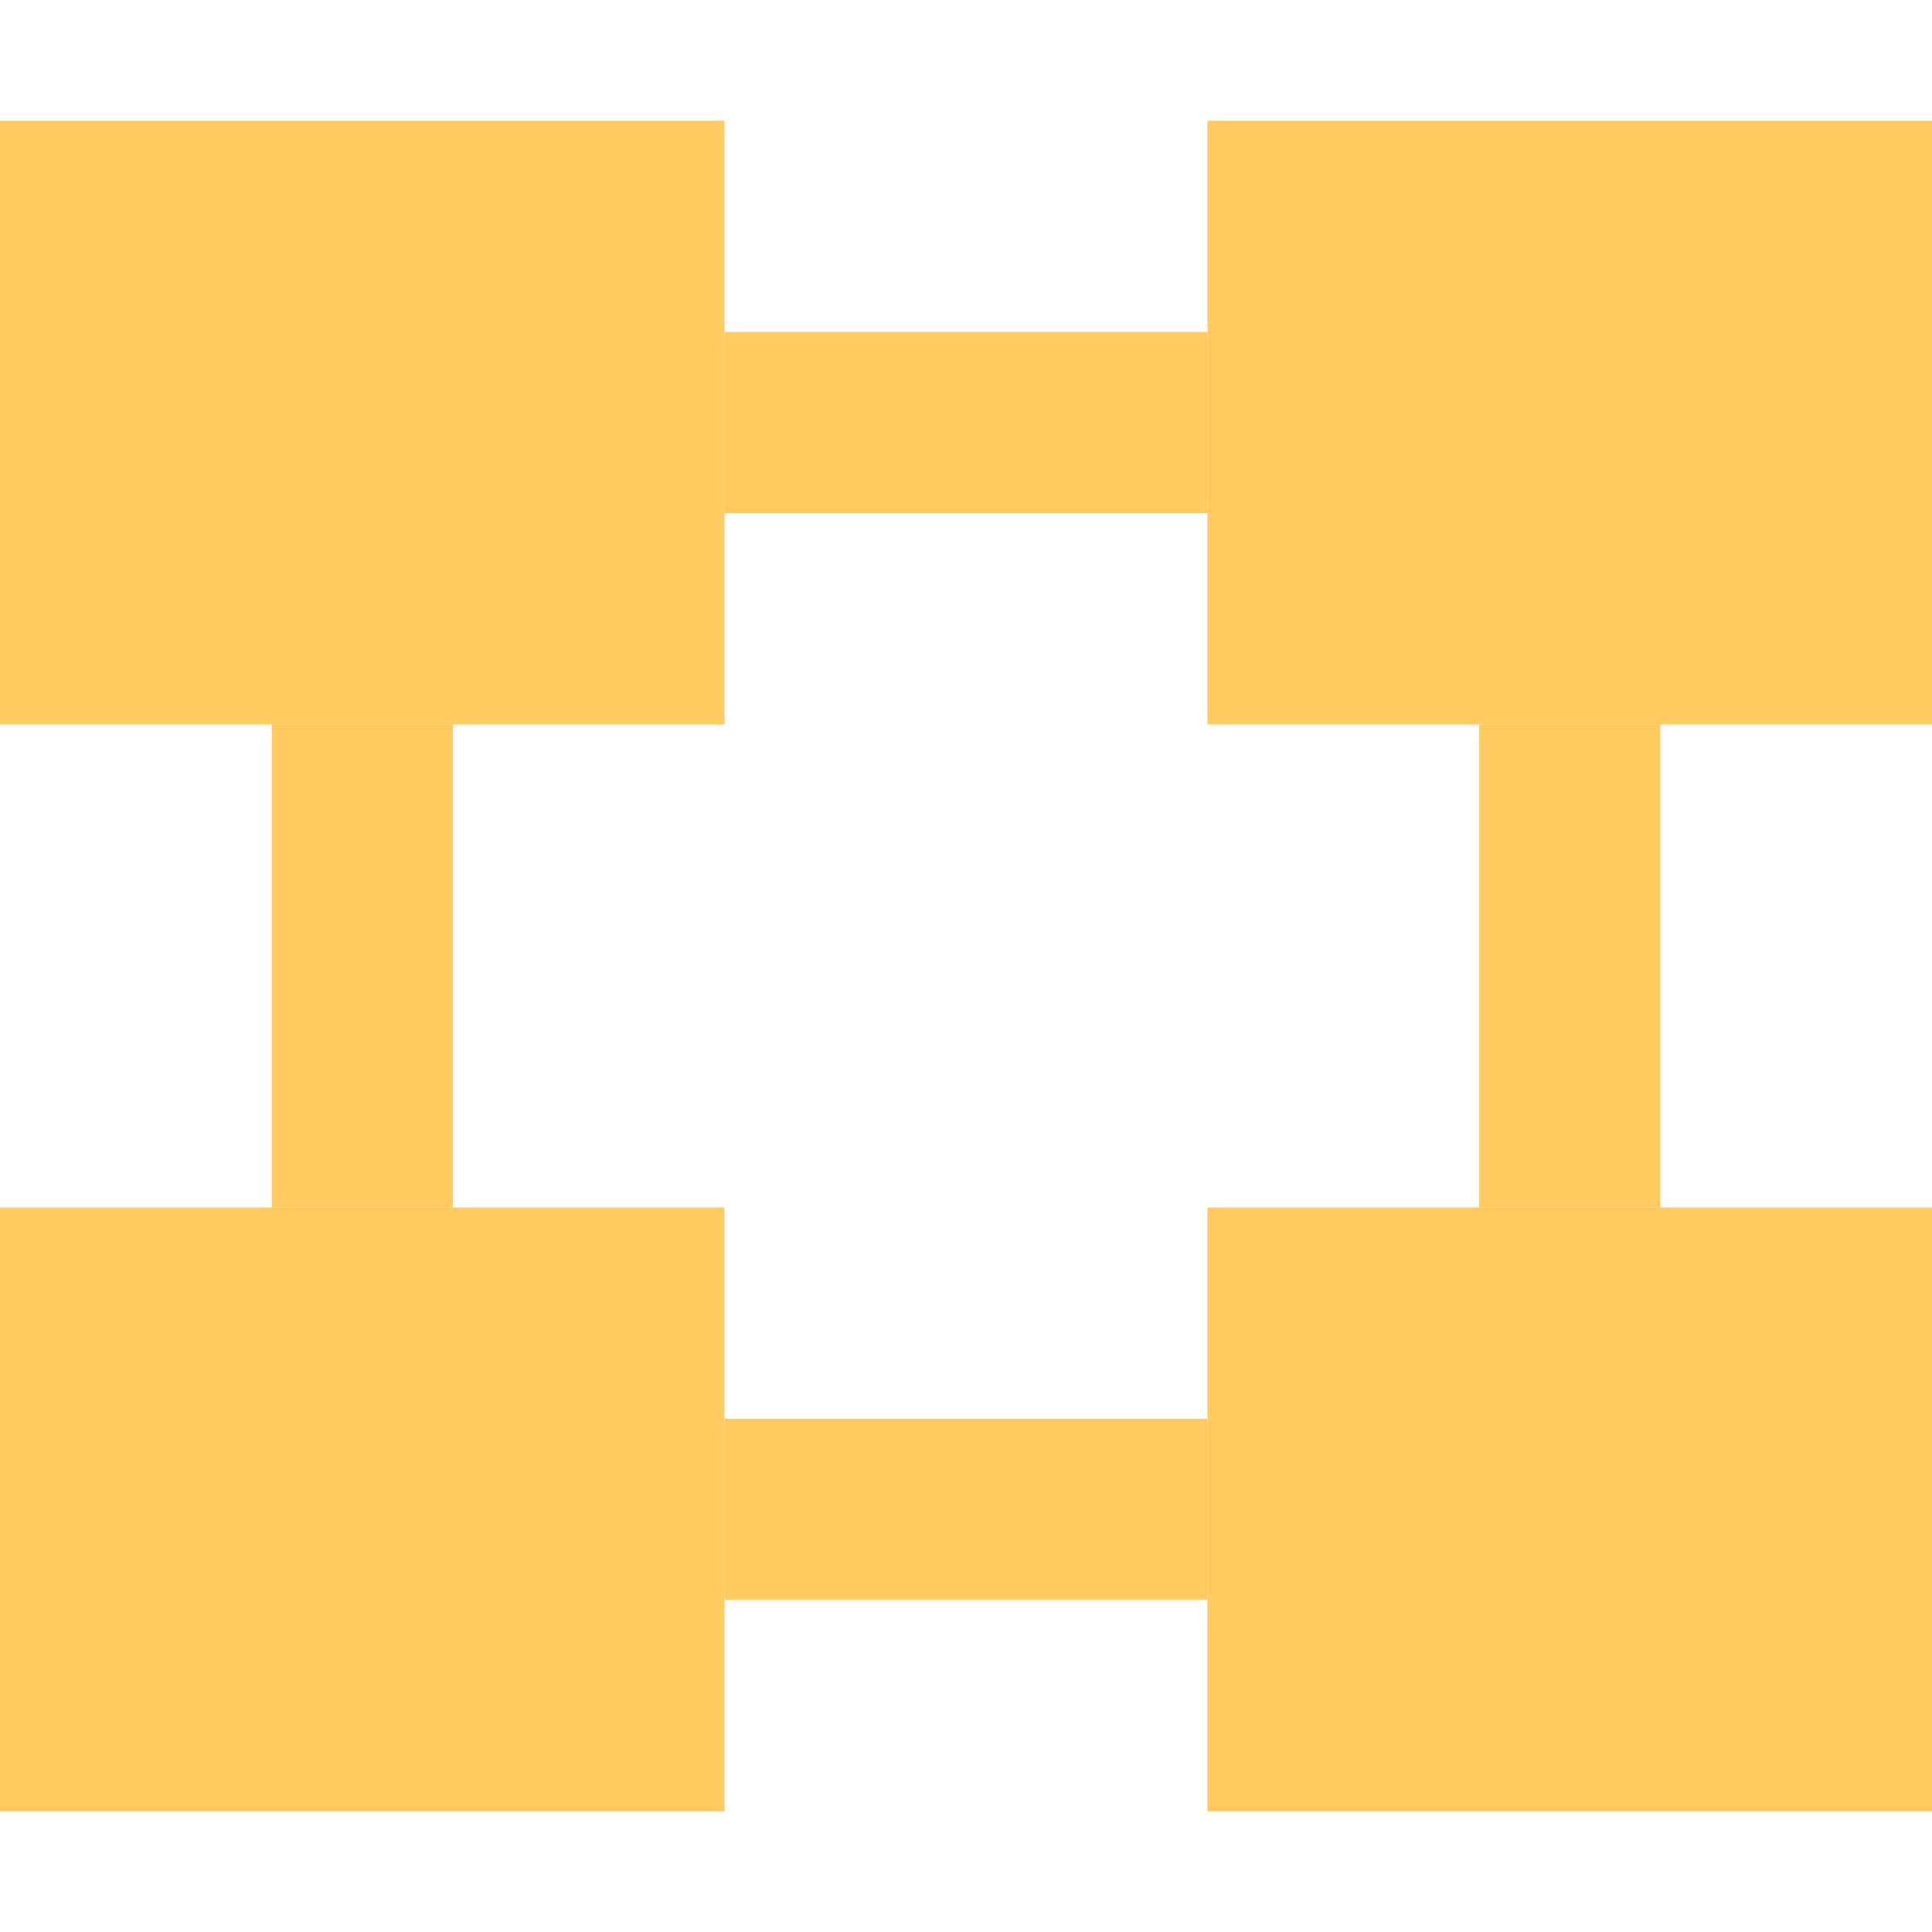
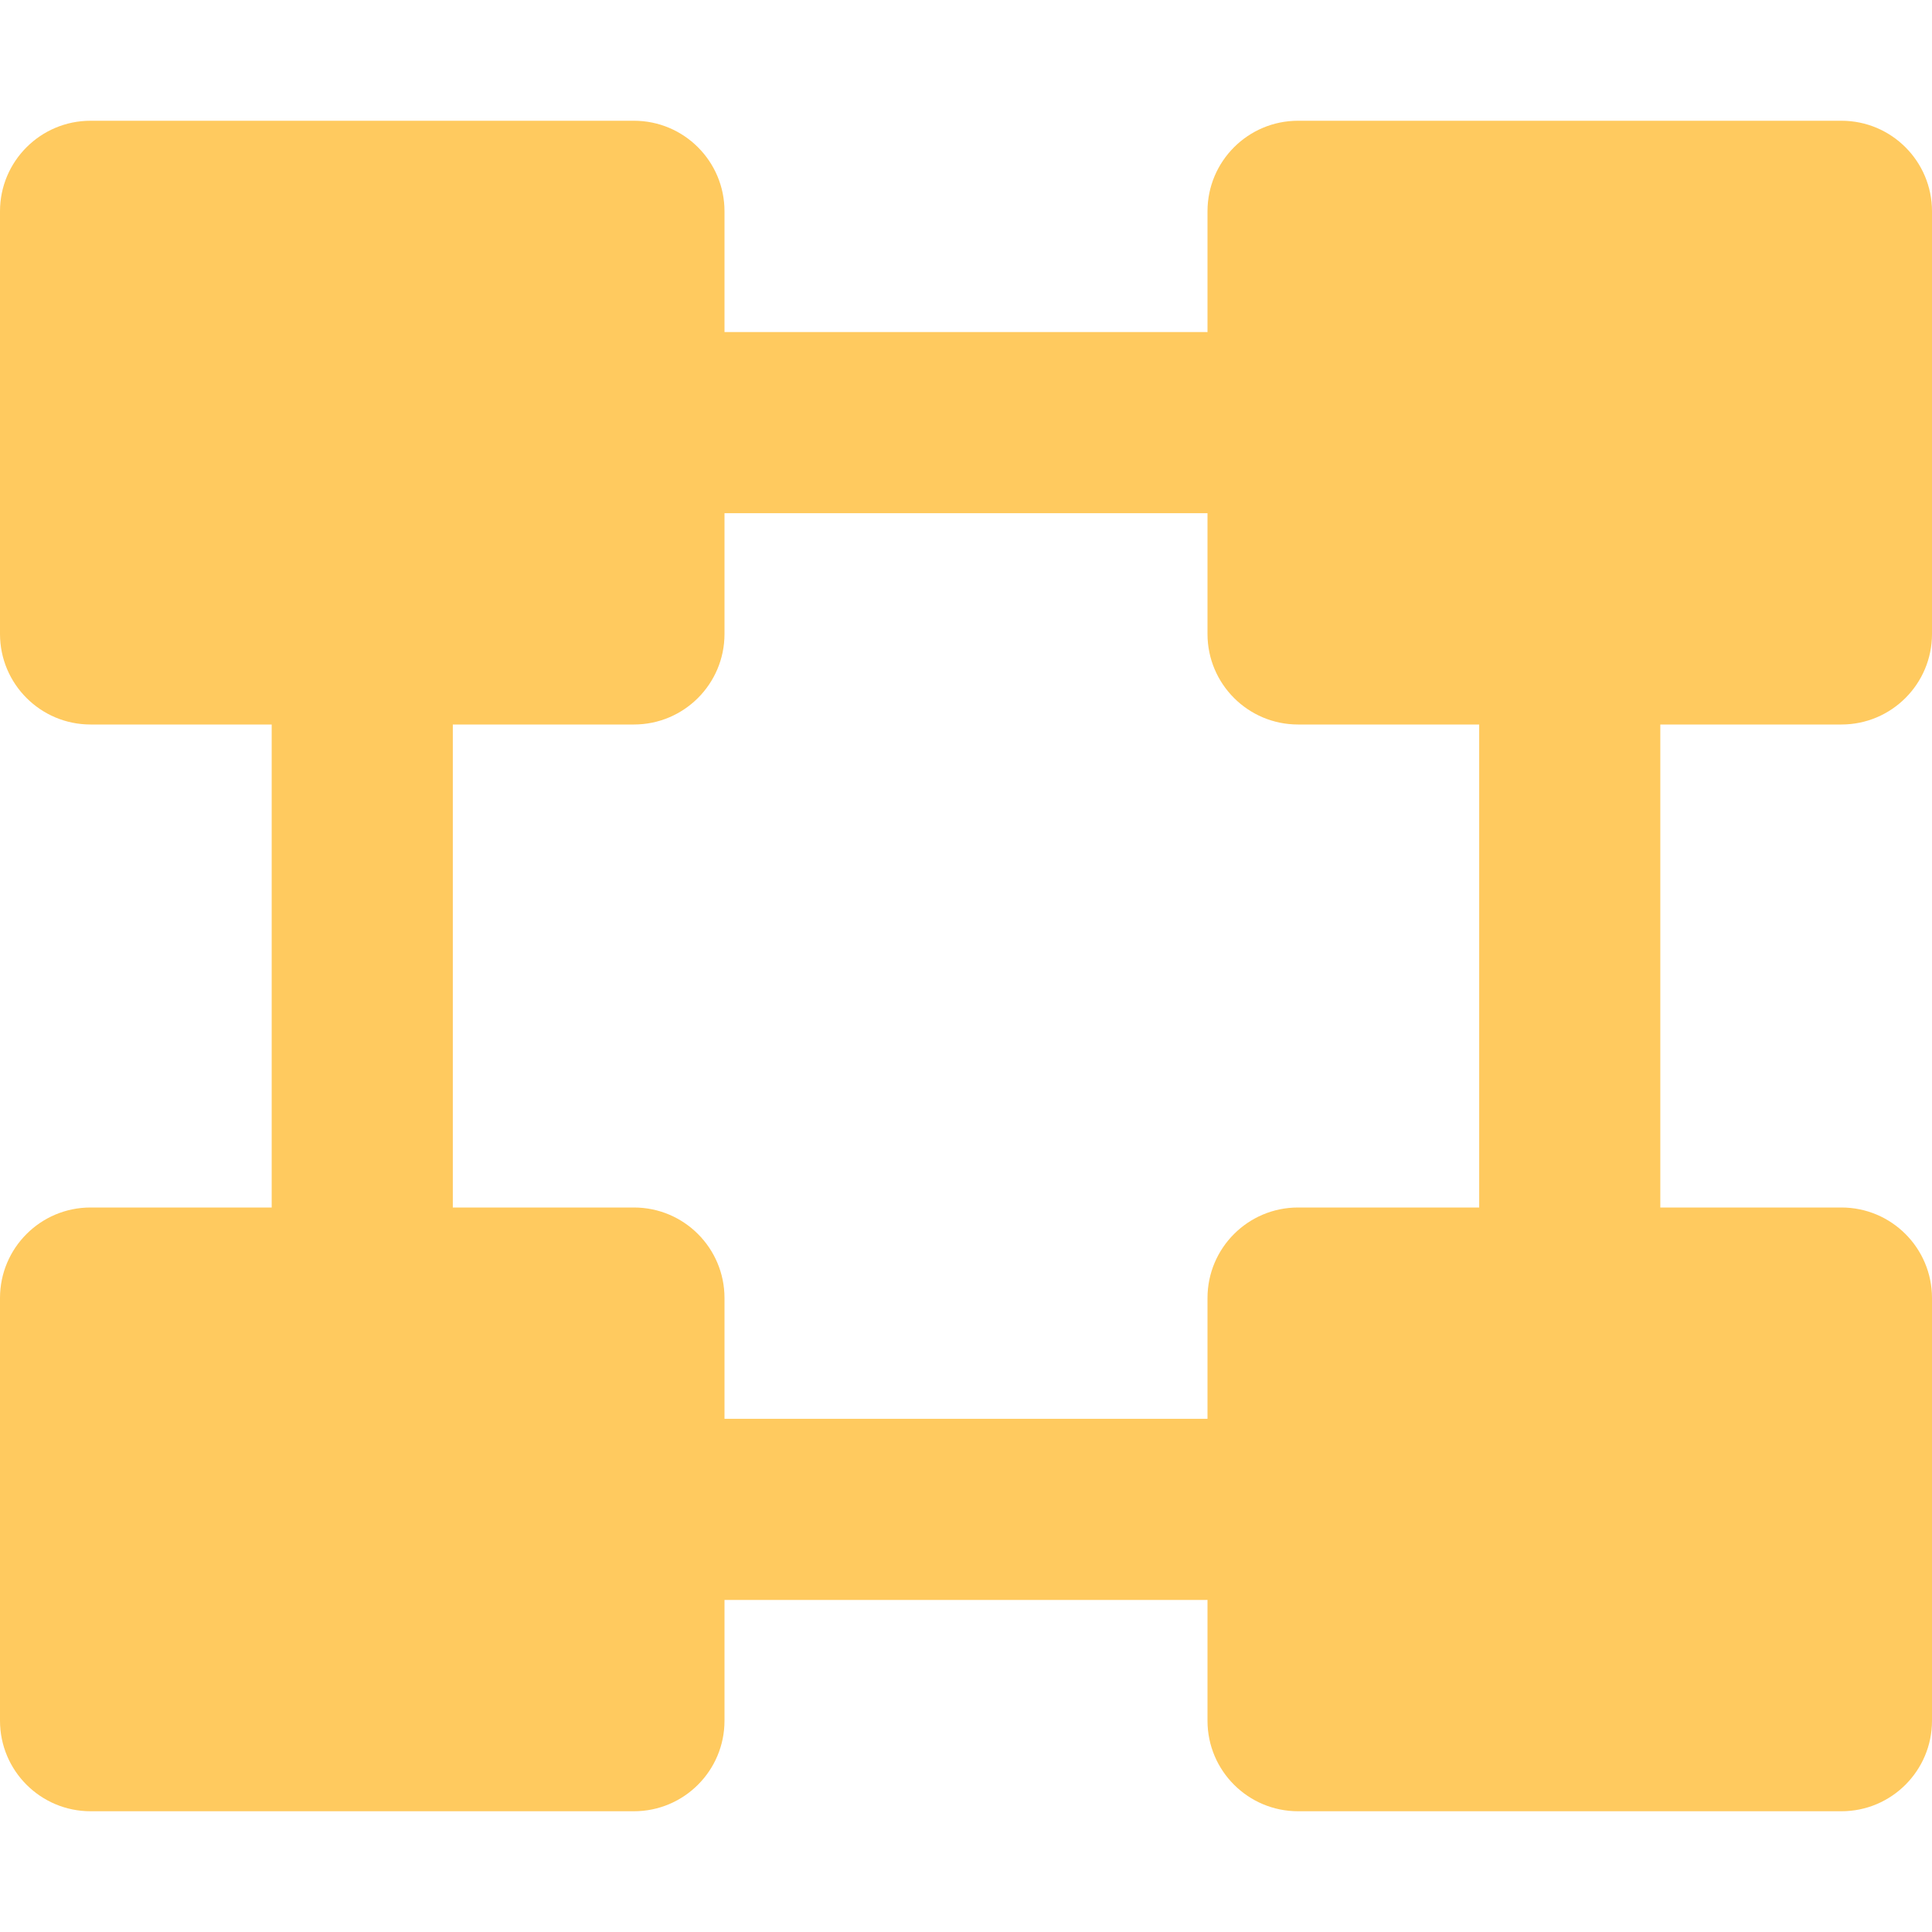
- <svg xmlns="http://www.w3.org/2000/svg" width="16" height="16" viewBox="0 0 16 16">
-   <rect x="0" y="1" width="6" height="5" fill="#ffca5f" />
-   <rect x="10" y="1" width="6" height="5" fill="#ffca5f" />
-   <rect x="0" y="10" width="6" height="5" fill="#ffca5f" />
-   <rect x="10" y="10" width="6" height="5" fill="#ffca5f" />
-   <path d="M6 3.5h4M6 12.5h4M3 6v4M13 6v4" stroke="#ffca5f" stroke-width="1.5" />
+ <svg xmlns="http://www.w3.org/2000/svg" width="64" height="64" viewBox="0 0 64 64">
+   <rect x="0" y="4" width="24" height="20" rx="3" fill="#ffca5f" />
+   <rect x="40" y="4" width="24" height="20" rx="3" fill="#ffca5f" />
+   <rect x="0" y="40" width="24" height="20" rx="3" fill="#ffca5f" />
+   <rect x="40" y="40" width="24" height="20" rx="3" fill="#ffca5f" />
+   <path d="M24 14h16M24 50h16M12 24v16M52 24v16" stroke="#ffca5f" stroke-width="6" stroke-linecap="round" />
</svg>
